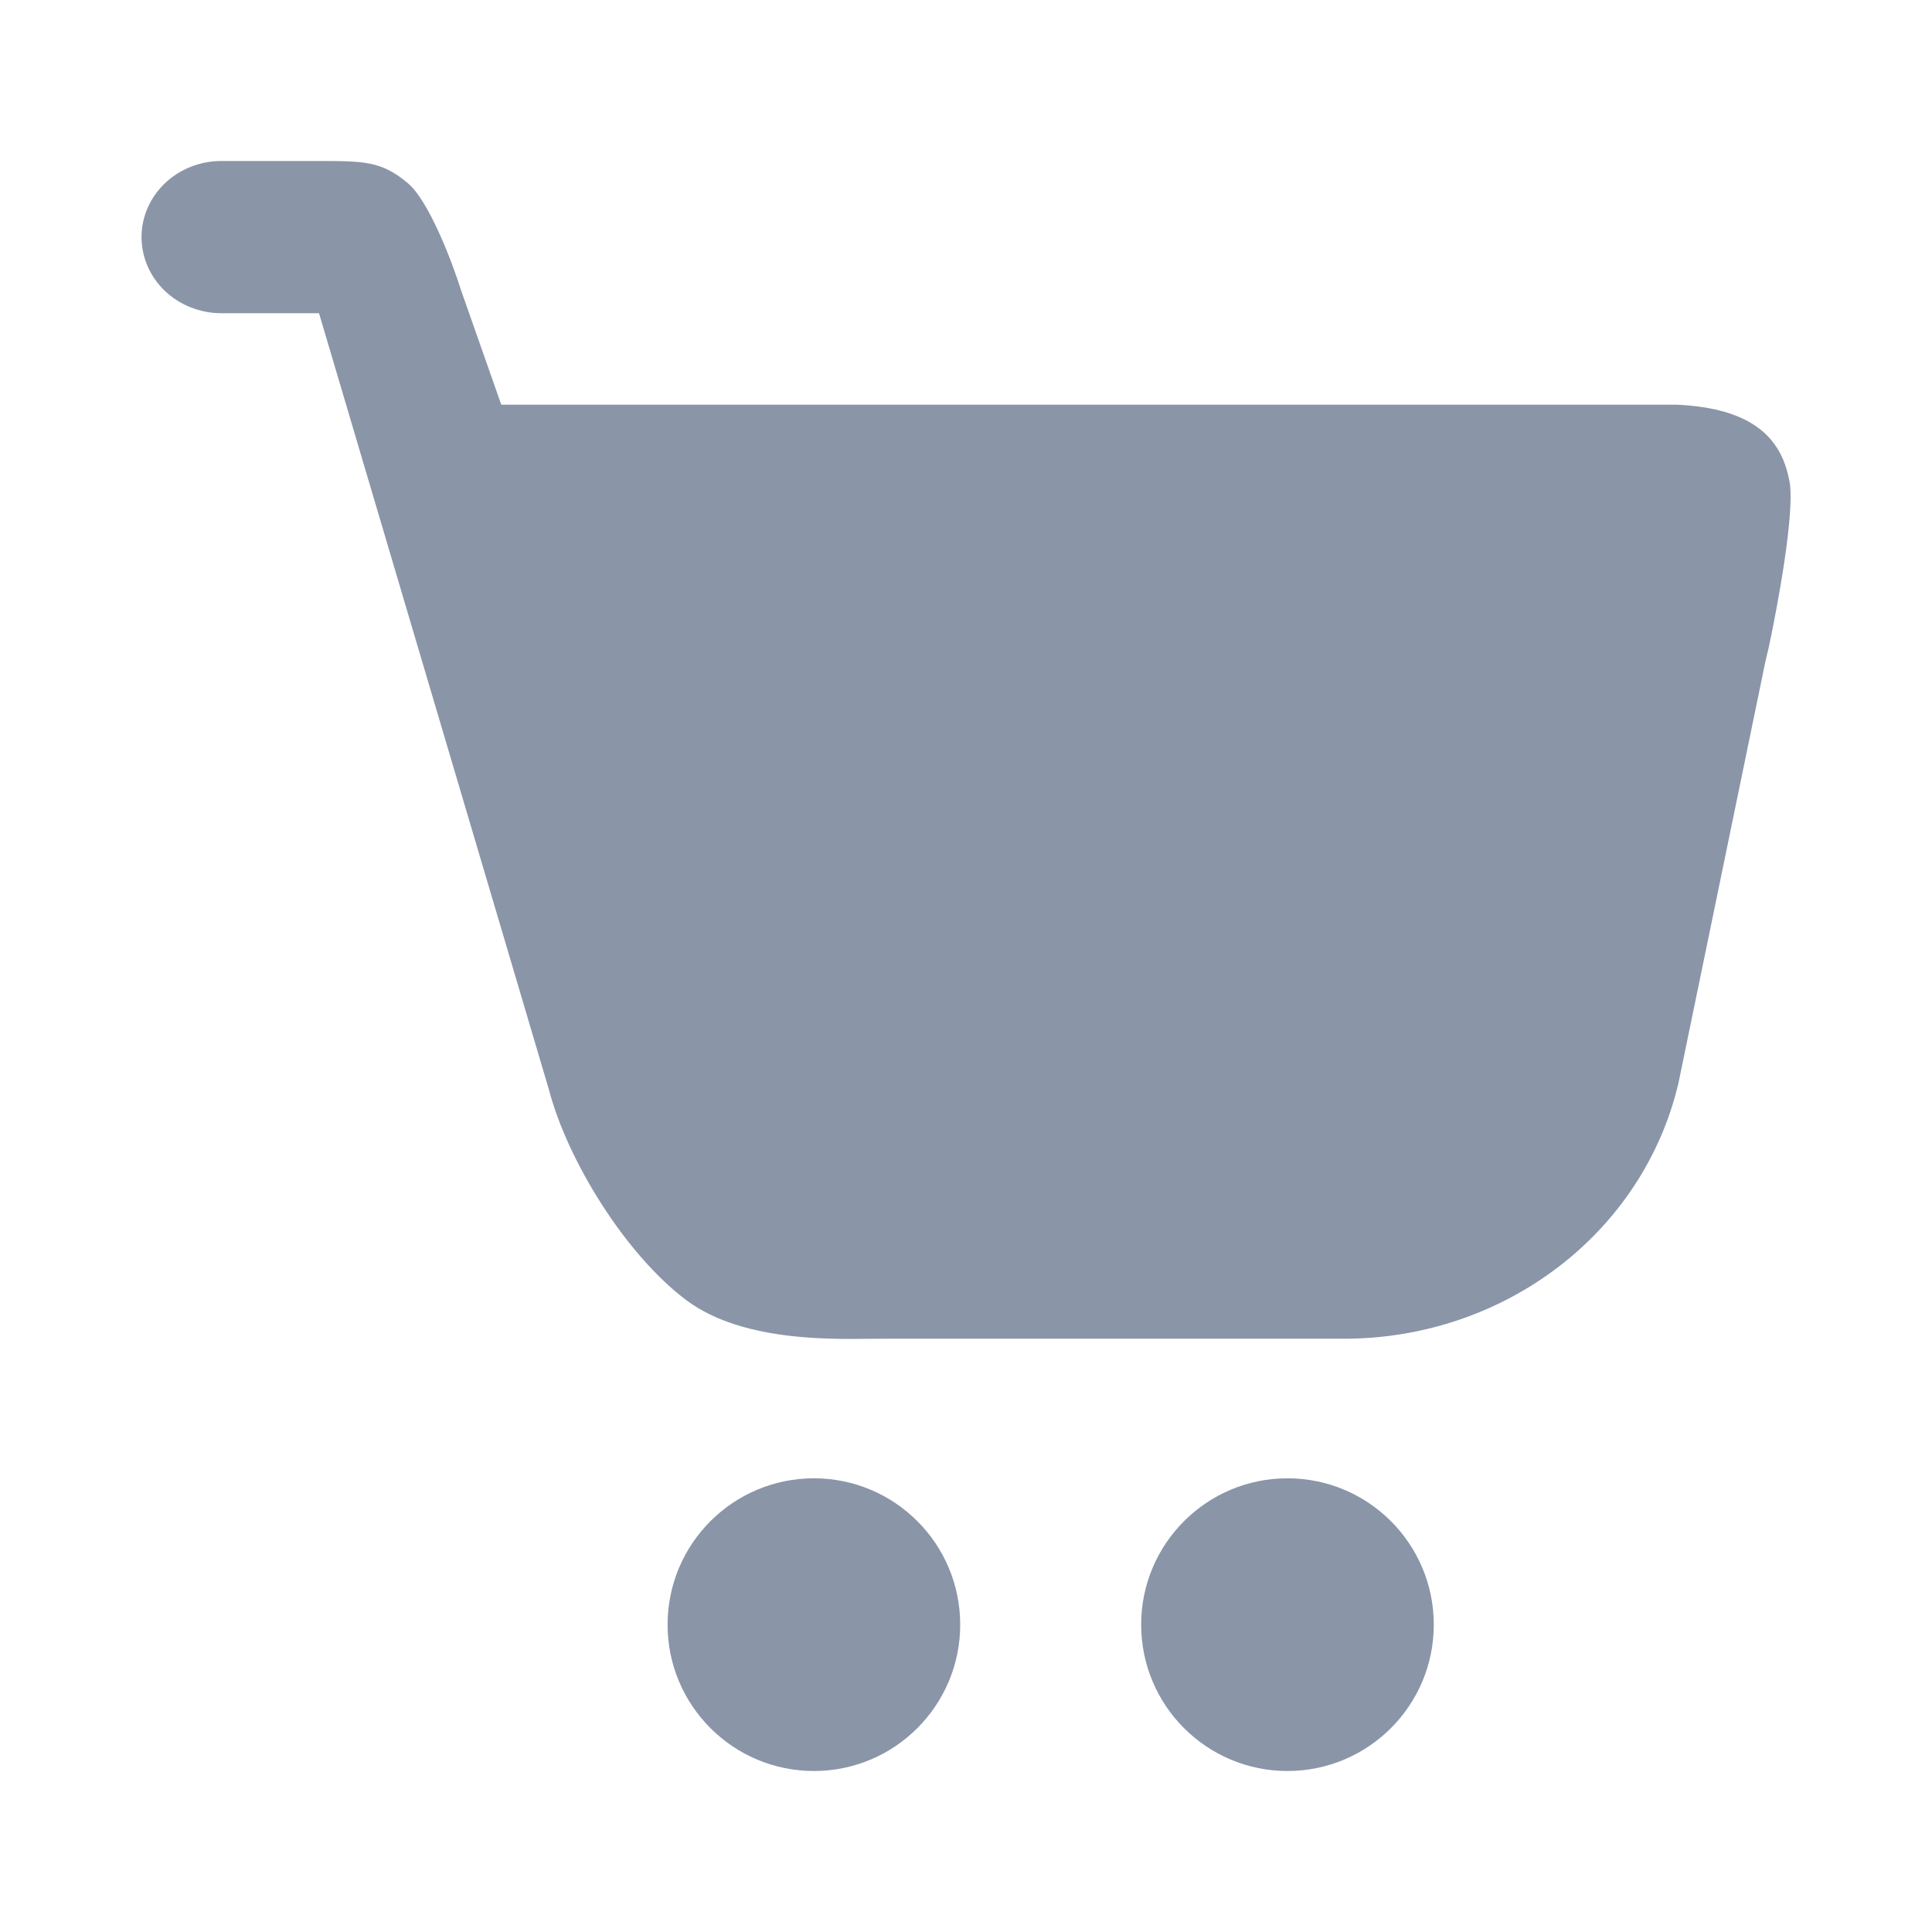
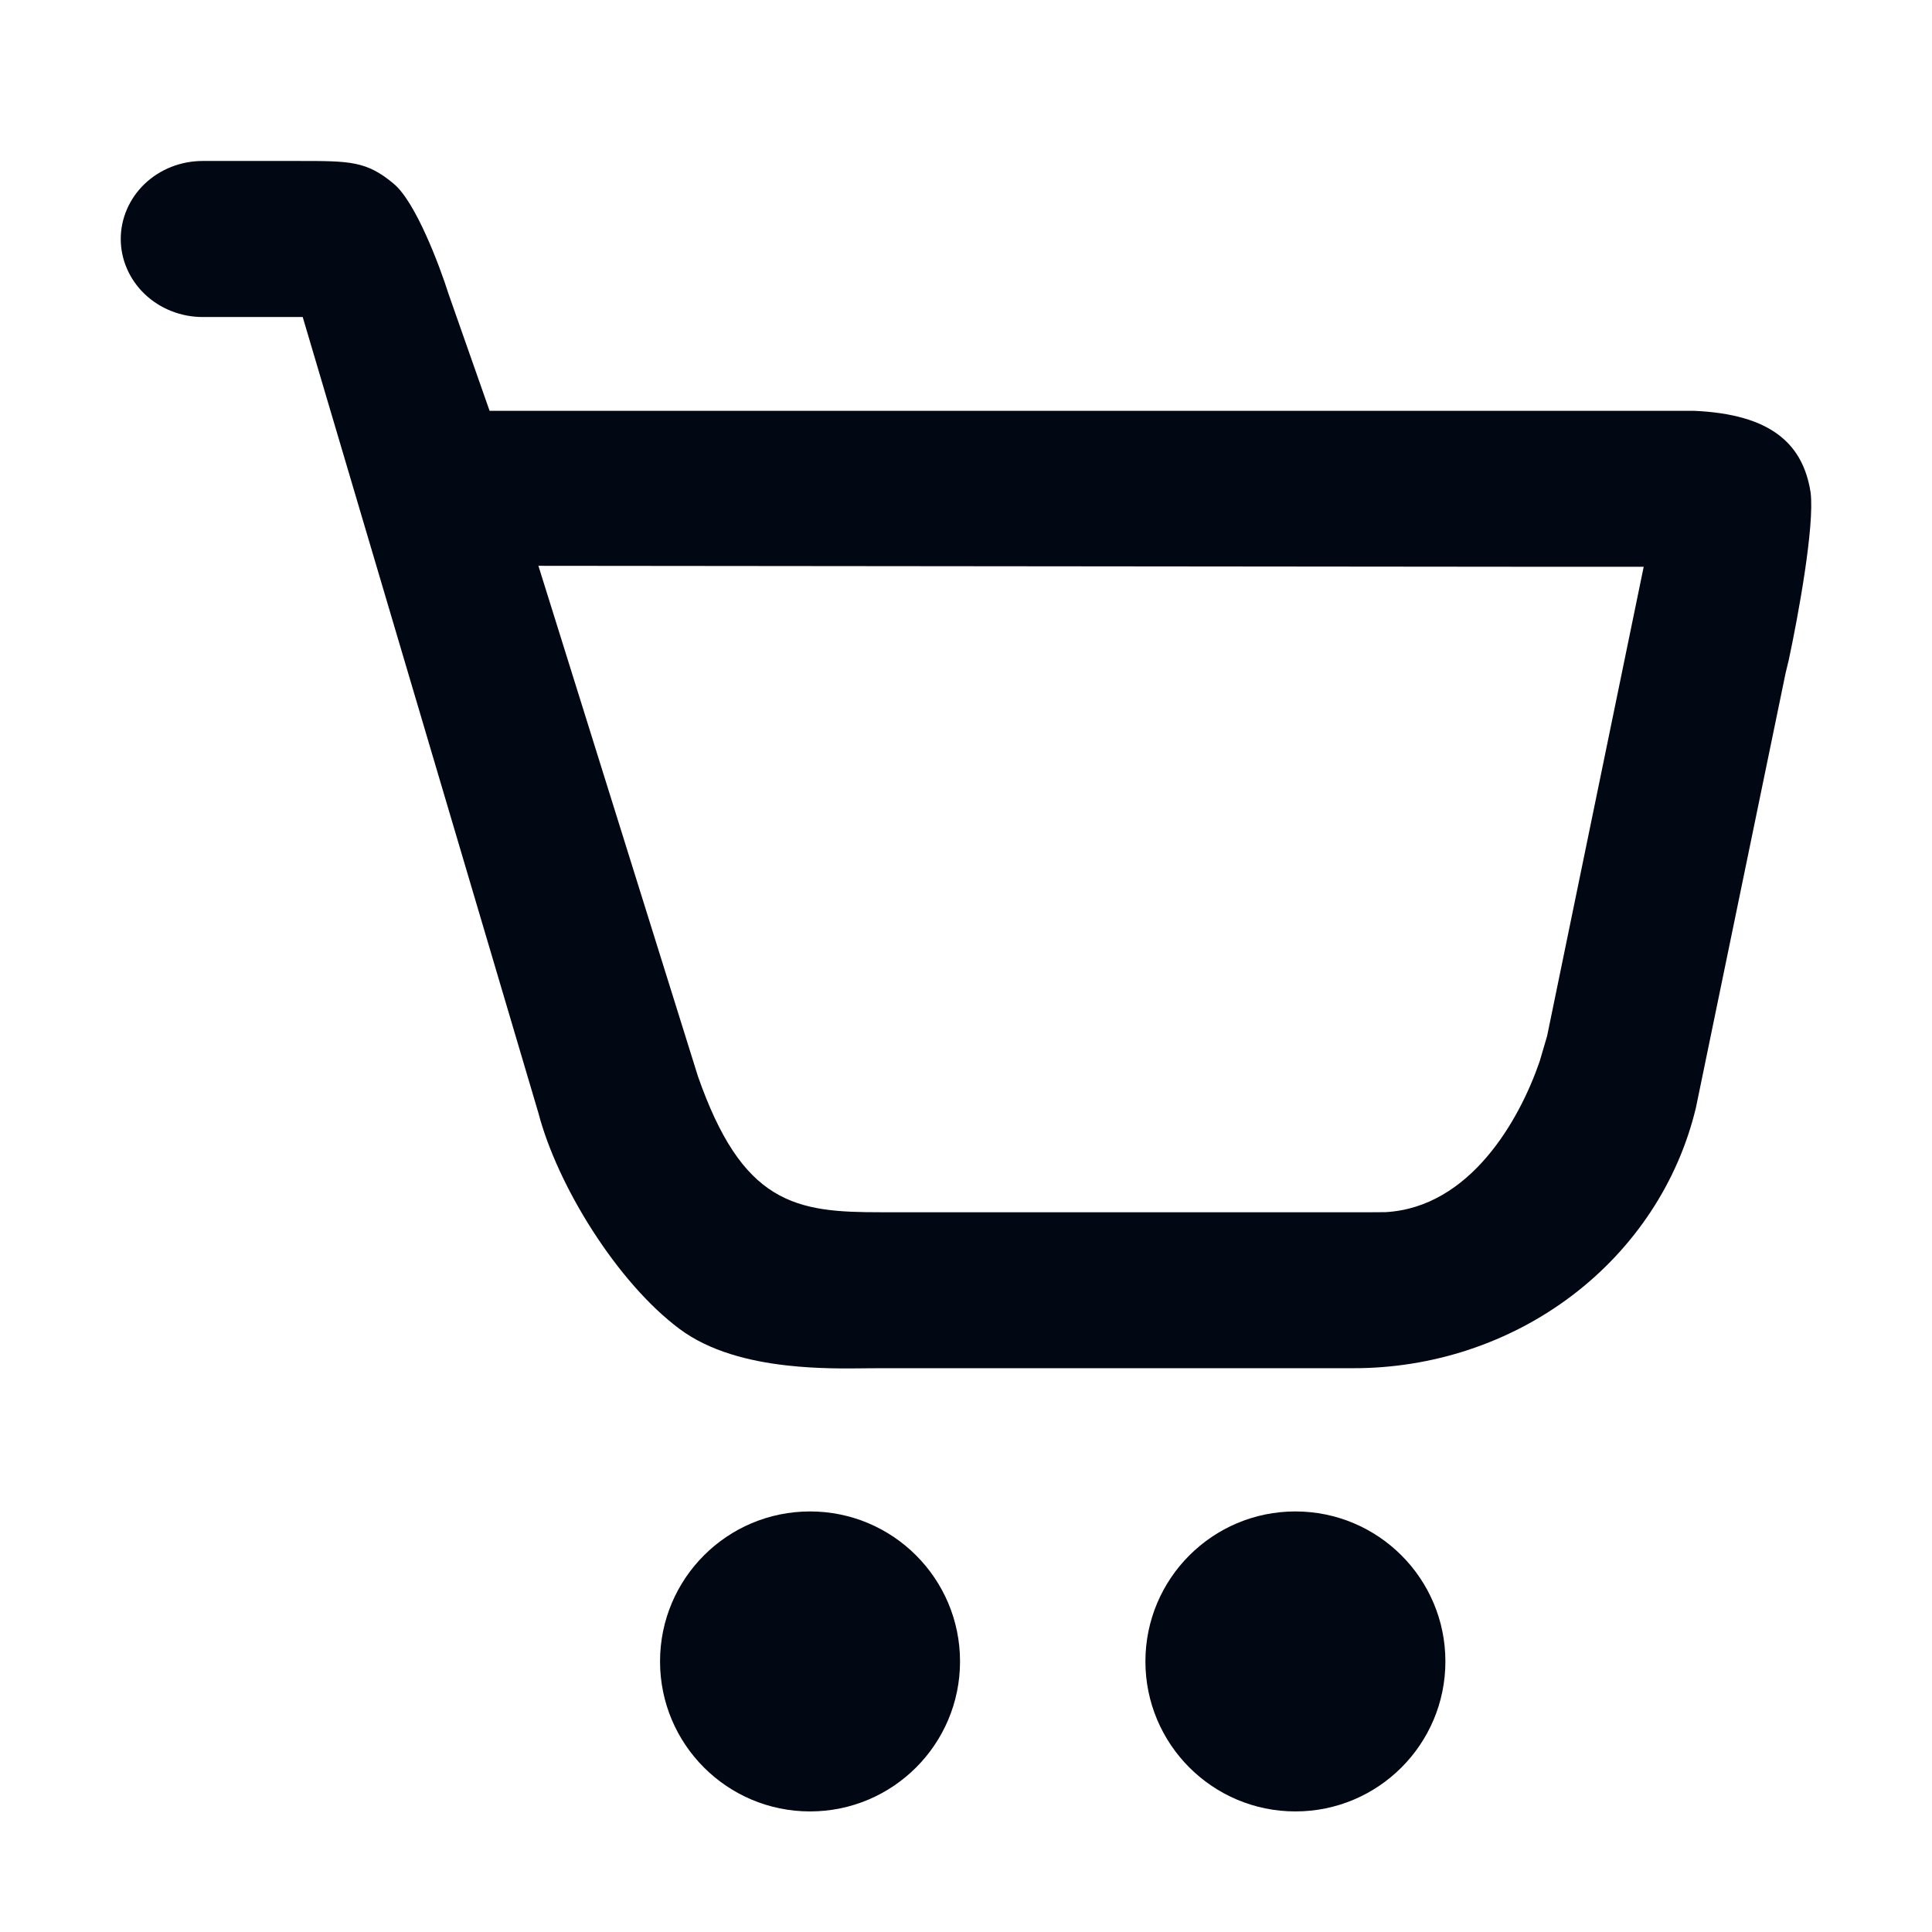
- <svg xmlns="http://www.w3.org/2000/svg" width="24" height="24" viewBox="0 0 24 24" fill="none" color="#8A95A8">
-   <path fill-rule="evenodd" clip-rule="evenodd" d="M6.227 5.027L5.73 3.613C5.619 3.259 5.33 2.497 5.067 2.276C4.737 2 4.534 2 3.925 2H2.75C2.486 2 2.233 2.1 2.047 2.278C1.862 2.456 1.758 2.696 1.758 2.945C1.758 3.195 1.862 3.435 2.047 3.613C2.233 3.79 2.486 3.891 2.75 3.891H3.963L6.819 13.536C6.934 13.977 7.173 14.491 7.479 14.967C7.786 15.444 8.156 15.875 8.528 16.153C8.892 16.424 9.373 16.545 9.834 16.597C10.203 16.638 10.548 16.634 10.799 16.631C10.861 16.63 10.918 16.63 10.967 16.63H16.685C17.651 16.633 18.59 16.322 19.346 15.748C20.102 15.175 20.63 14.373 20.845 13.476L20.847 13.471L21.933 8.205L21.971 8.047C22.084 7.521 22.285 6.425 22.236 6.019C22.233 5.997 22.229 5.975 22.224 5.953C22.17 5.683 22.05 5.466 21.835 5.31C21.619 5.152 21.296 5.047 20.82 5.027H6.227Z" fill="currentColor" />
-   <path d="M10.111 22C11.114 22 11.928 21.186 11.928 20.182C11.928 19.178 11.114 18.364 10.111 18.364C9.107 18.364 8.293 19.178 8.293 20.182C8.293 21.186 9.107 22 10.111 22Z" fill="currentColor" />
-   <path d="M15.993 22C16.997 22 17.811 21.186 17.811 20.182C17.811 19.178 16.997 18.364 15.993 18.364C14.99 18.364 14.176 19.178 14.176 20.182C14.176 21.186 14.99 22 15.993 22Z" fill="currentColor" />
+ <svg xmlns="http://www.w3.org/2000/svg" width="22" height="22" viewBox="0 0 22 22" fill="none" color="#010713">
+   <path fill-rule="evenodd" clip-rule="evenodd" d="M5.575 4.678L5.108 3.348C5.003 3.016 4.732 2.3 4.484 2.093C4.175 1.833 3.984 1.833 3.411 1.833H2.308C2.059 1.833 1.822 1.927 1.647 2.094C1.473 2.261 1.375 2.487 1.375 2.721C1.375 2.956 1.473 3.181 1.647 3.348C1.822 3.515 2.059 3.61 2.308 3.61H3.447L6.131 12.674C6.239 13.087 6.463 13.571 6.751 14.018C7.039 14.466 7.387 14.871 7.737 15.132C8.078 15.387 8.531 15.501 8.964 15.549C9.311 15.588 9.635 15.584 9.871 15.581C9.929 15.581 9.982 15.58 10.029 15.58H15.402C16.31 15.583 17.192 15.291 17.902 14.752C18.612 14.213 19.109 13.46 19.311 12.616L19.312 12.612L20.333 7.664L20.369 7.515C20.475 7.021 20.664 5.991 20.618 5.61C20.615 5.589 20.611 5.568 20.607 5.547C20.556 5.294 20.443 5.09 20.241 4.943C20.038 4.794 19.734 4.697 19.288 4.678H5.575ZM17.532 12.087C17.415 12.427 17.217 12.839 16.93 13.175C16.643 13.511 16.26 13.777 15.775 13.803L15.622 13.804H11.709H10.029C9.559 13.804 9.158 13.787 8.814 13.576C8.468 13.364 8.196 12.966 7.946 12.252L7.945 12.248L6.131 6.443L17.607 6.454H18.717L17.617 11.798L17.532 12.087Z" fill="currentColor" />
+   <path d="M9.224 20.627C10.167 20.627 10.932 19.862 10.932 18.919C10.932 17.976 10.167 17.211 9.224 17.211C8.28 17.211 7.516 17.976 7.516 18.919C7.516 19.862 8.28 20.627 9.224 20.627Z" fill="currentColor" />
+   <path d="M14.751 20.627C15.694 20.627 16.459 19.862 16.459 18.919C16.459 17.976 15.694 17.211 14.751 17.211C13.808 17.211 13.043 17.976 13.043 18.919C13.043 19.862 13.808 20.627 14.751 20.627Z" fill="currentColor" />
</svg>
